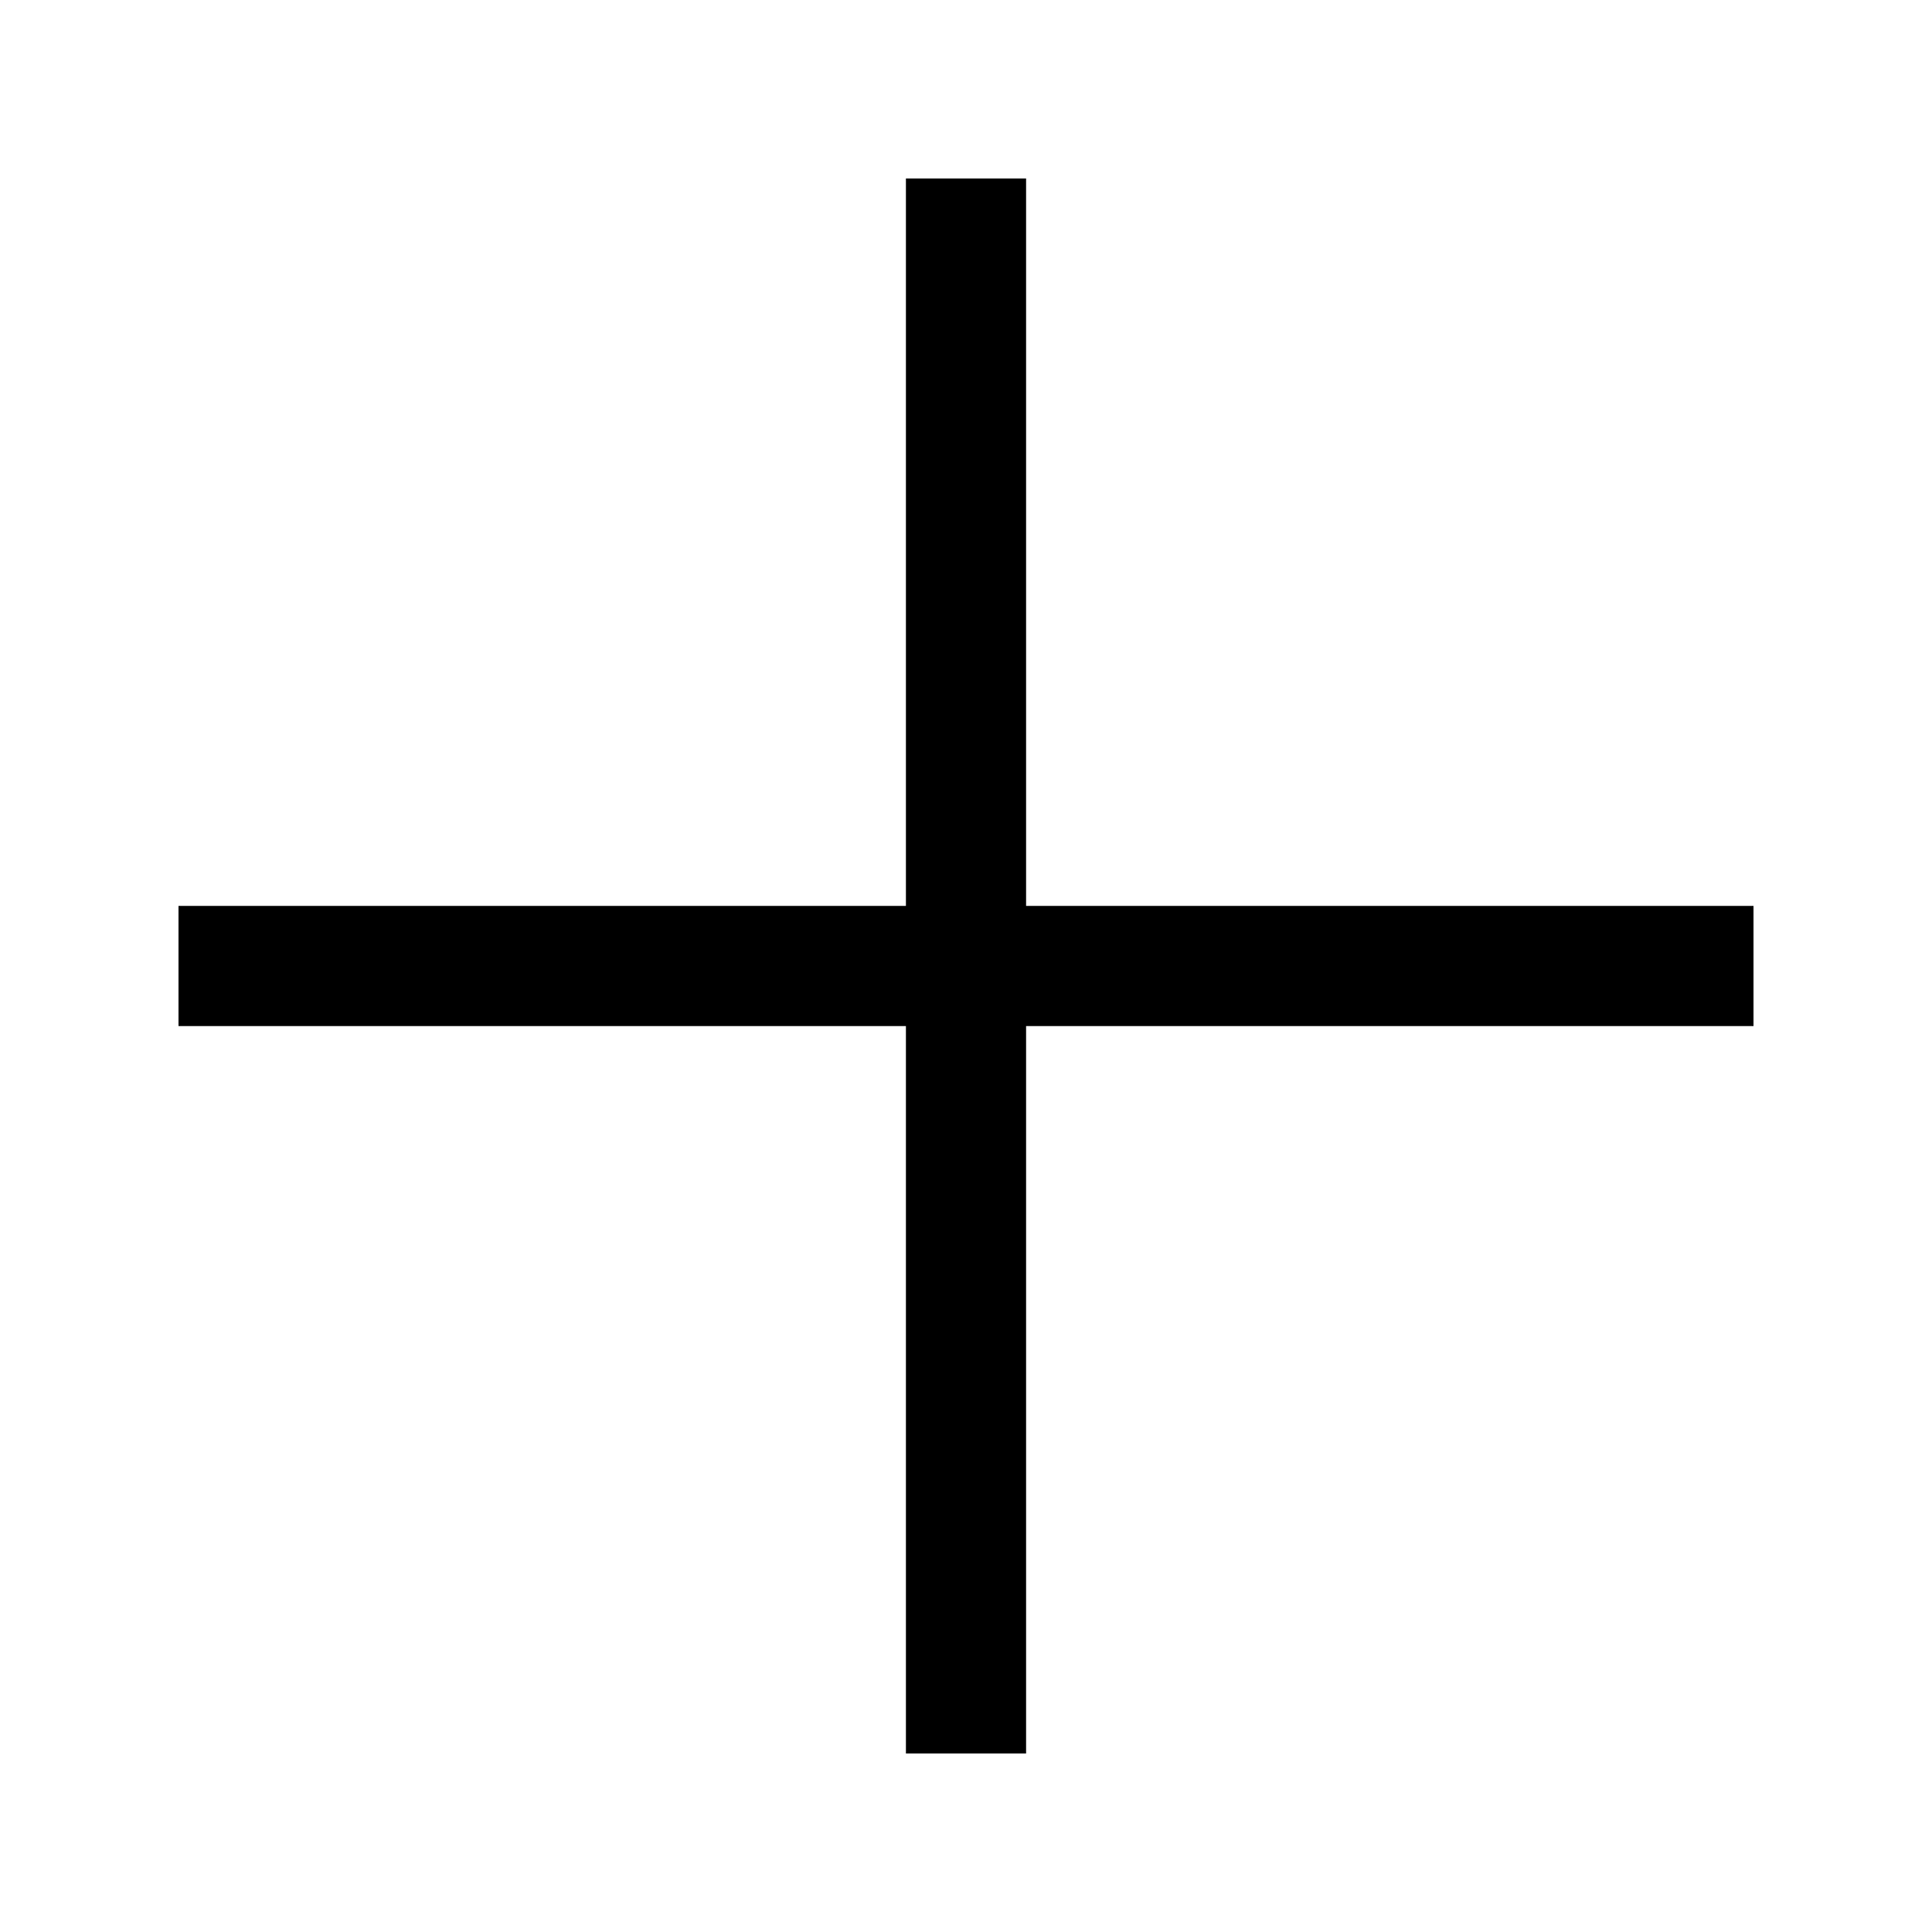
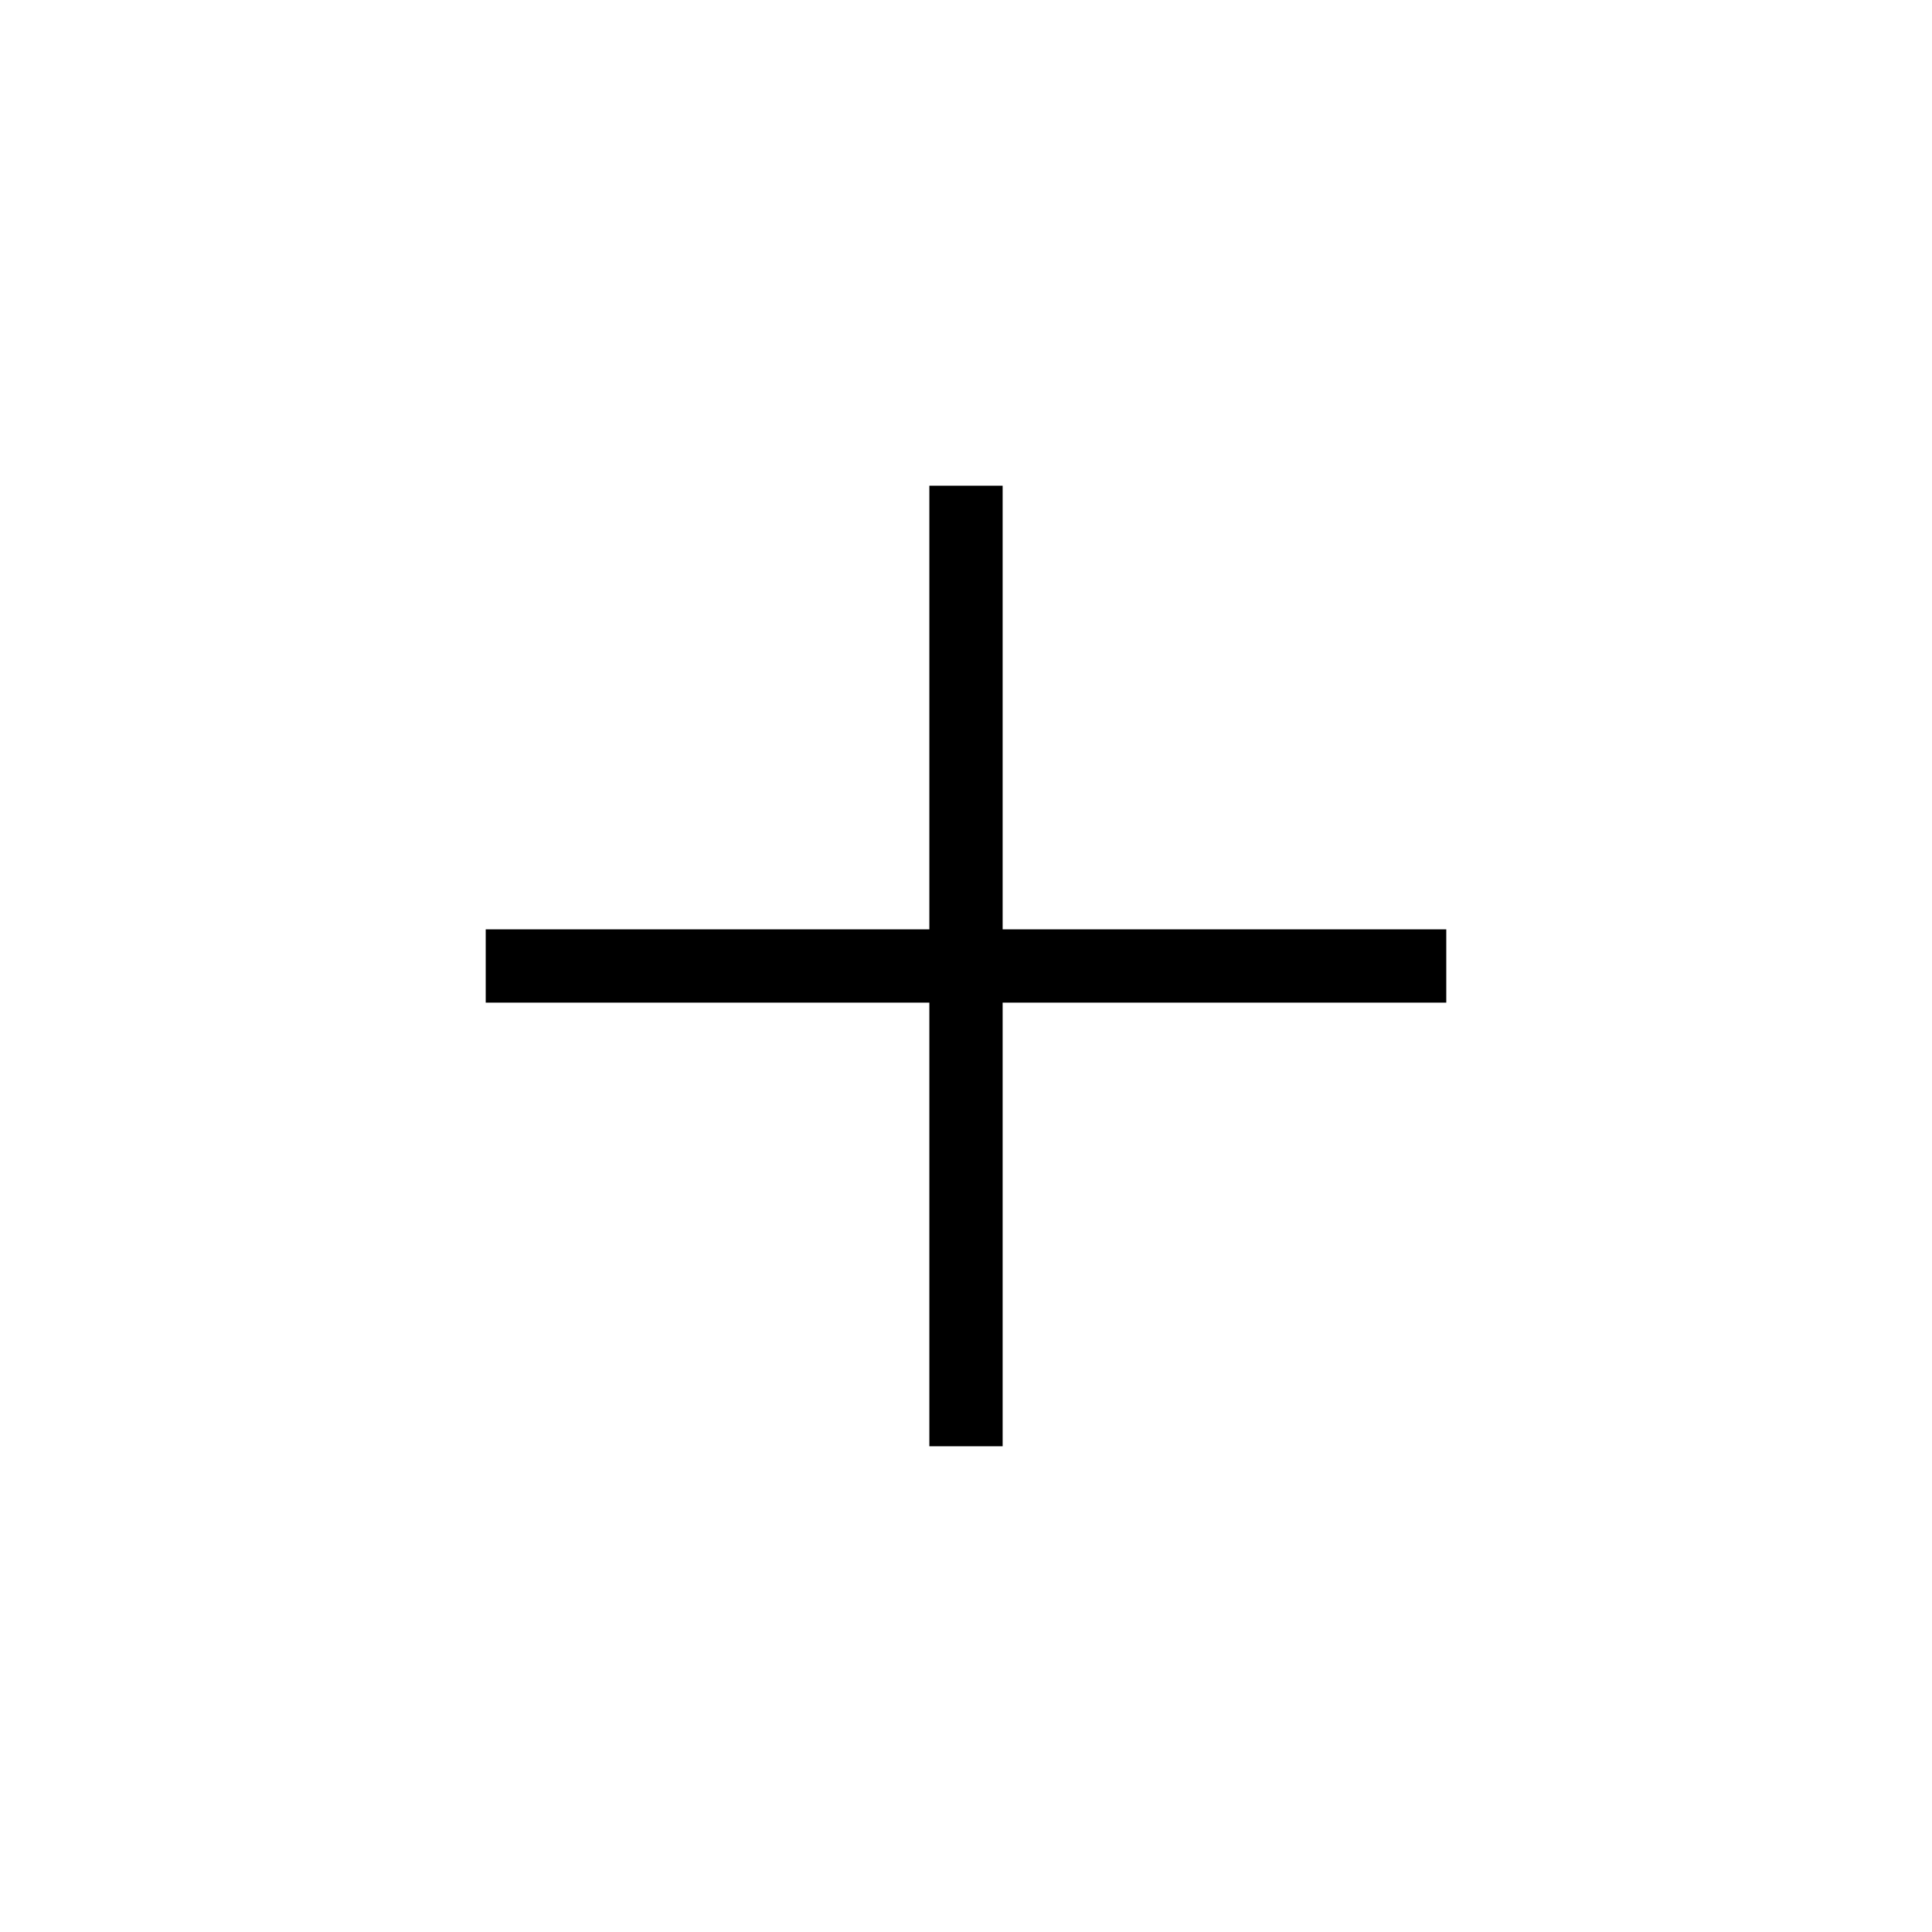
<svg xmlns="http://www.w3.org/2000/svg" width="92" height="92" viewBox="0 0 24.342 24.342" version="1.1" id="svg5">
  <defs id="defs2">
    <rect x="-360.387" y="128.502" width="216.54" height="154.956" id="rect7892" />
  </defs>
  <g id="layer1" transform="translate(-10.42051,-15.72324)">
-     <g id="g28609" transform="translate(-0.1914657,-0.2069117)">
+     <g id="g28609" transform="matrix(0.6098771,0,0,0.6098771,8.696629,10.75593)">
      <path style="fill:none;stroke:#000000;stroke-width:1.514;stroke-linecap:butt;stroke-linejoin:miter;stroke-miterlimit:4;stroke-dasharray:none;stroke-opacity:1" d="M 22.783,18.179 V 38.023" id="path28493" />
      <path style="fill:none;stroke:#000000;stroke-width:1.514;stroke-linecap:butt;stroke-linejoin:miter;stroke-miterlimit:4;stroke-dasharray:none;stroke-opacity:1" d="M 32.705,28.101 H 12.861" id="path28493-6" />
    </g>
  </g>
</svg>
